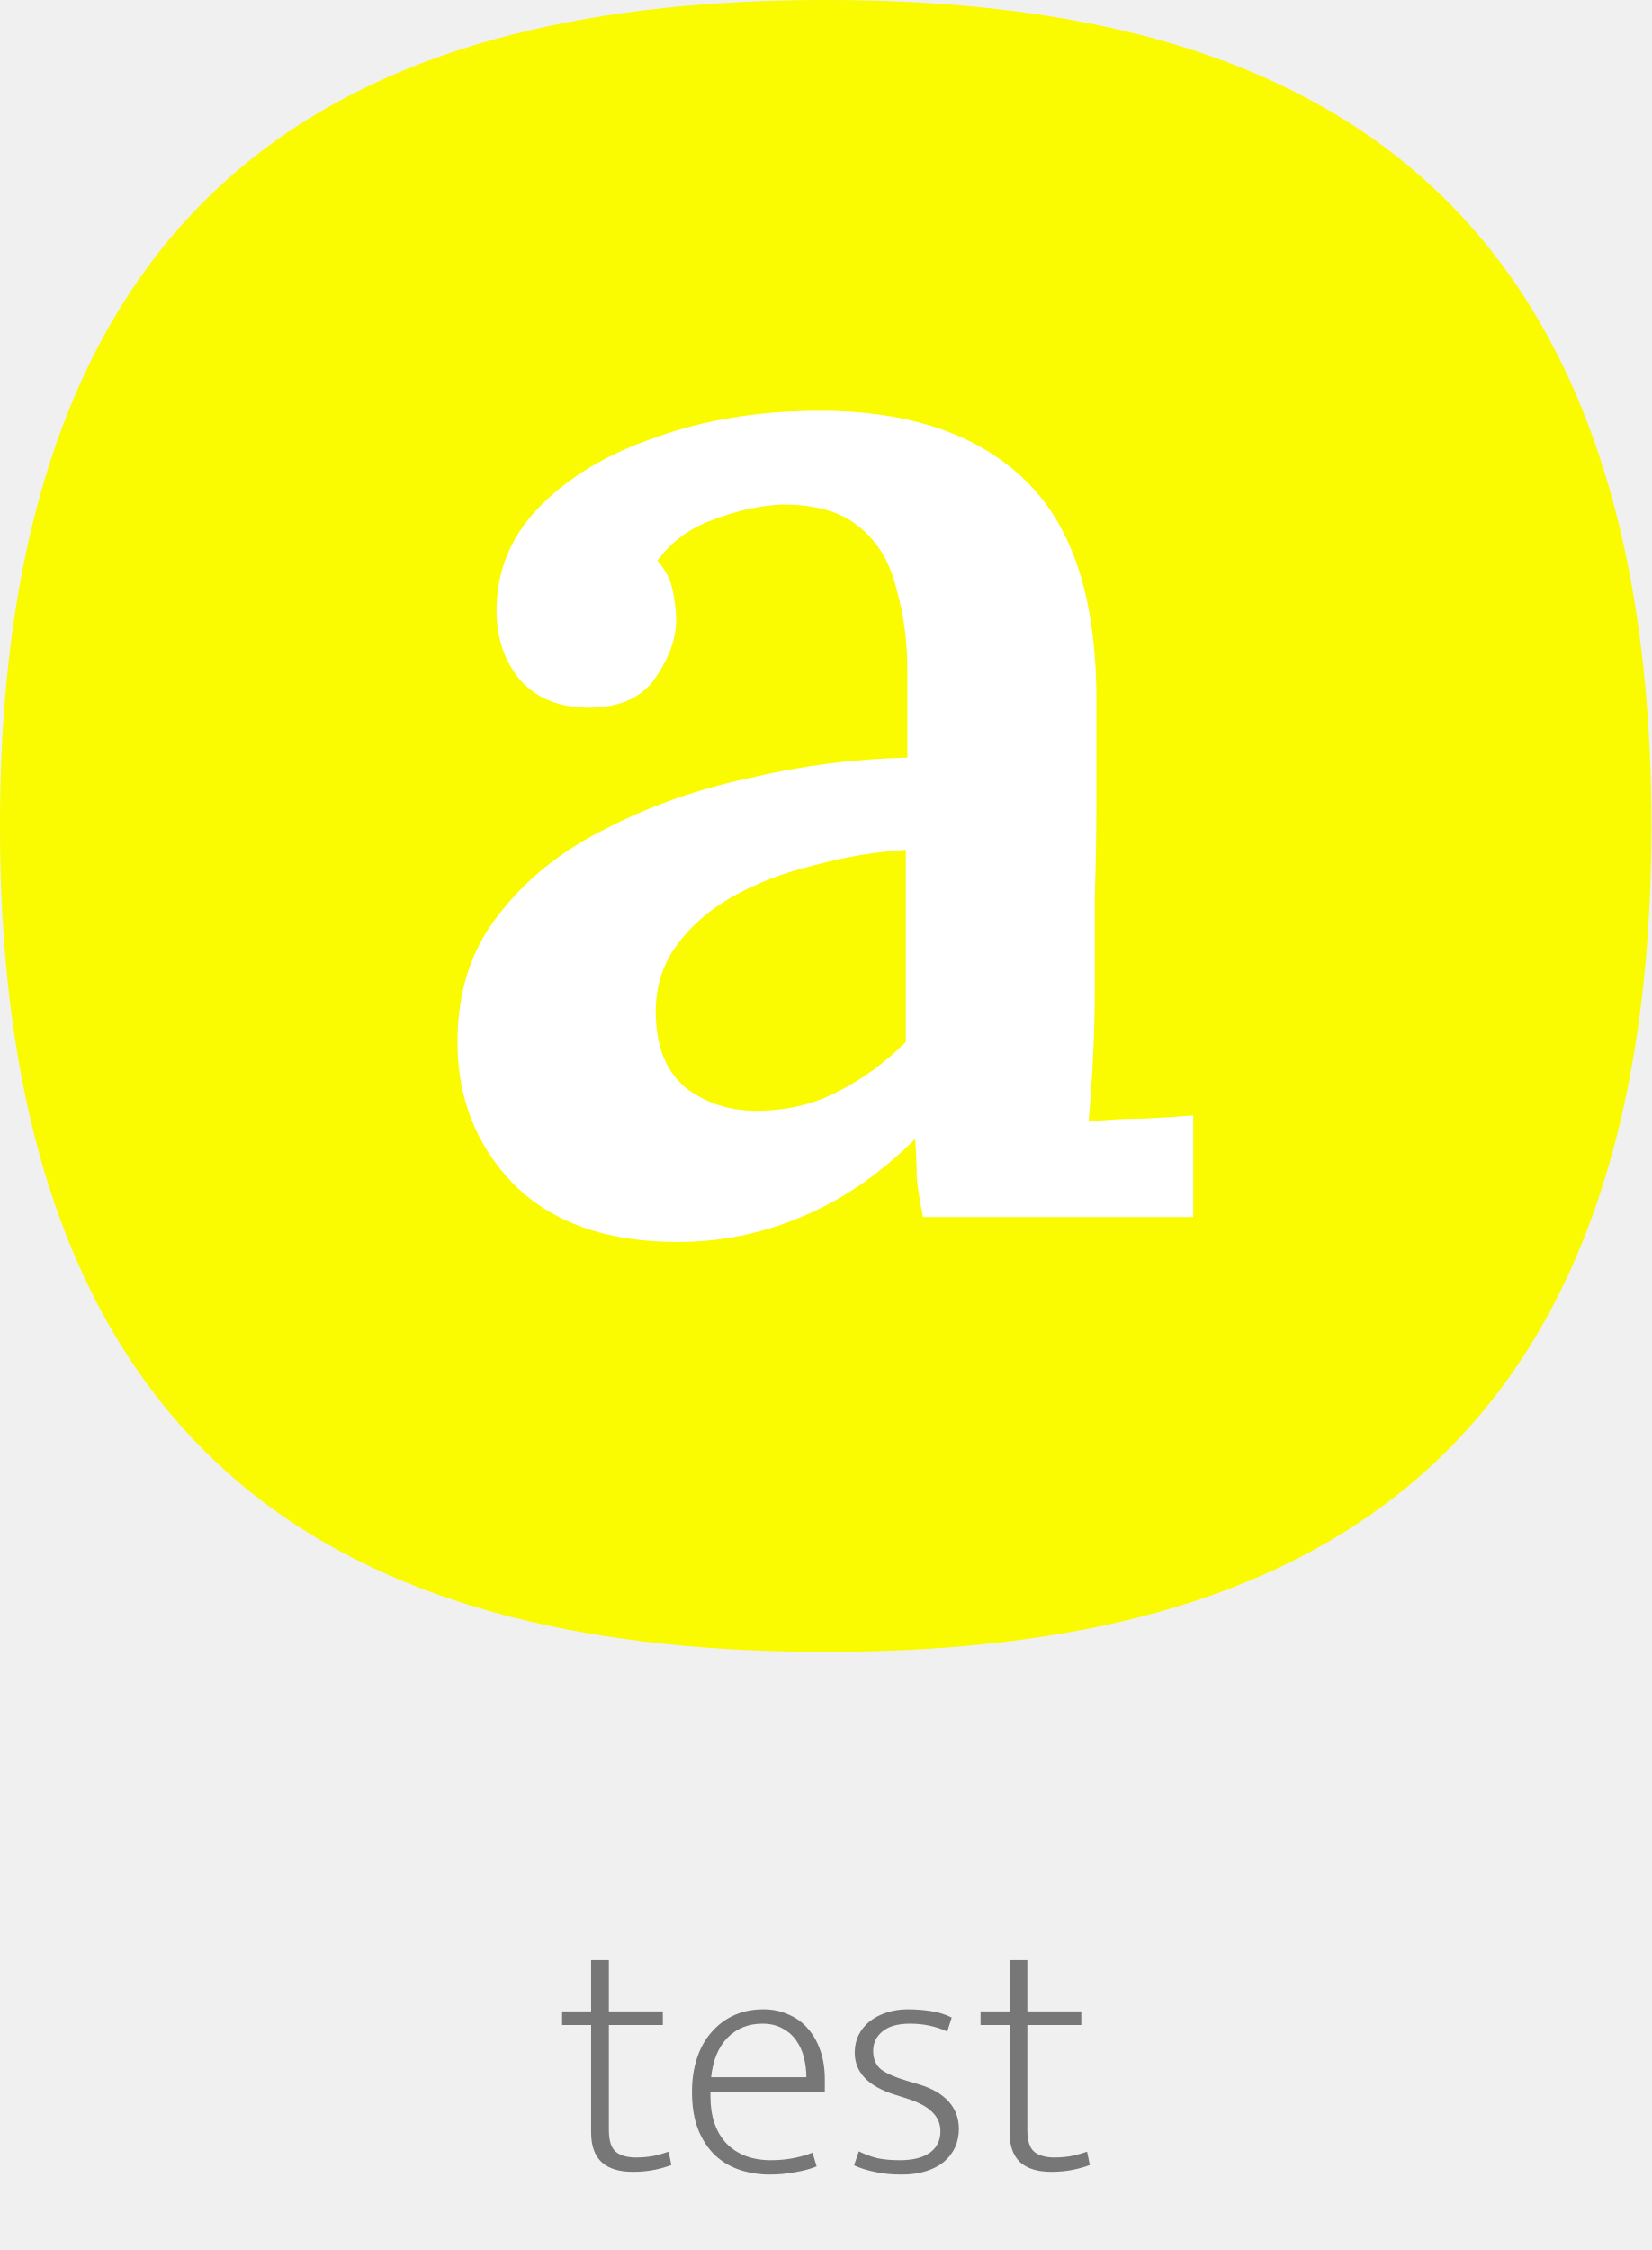
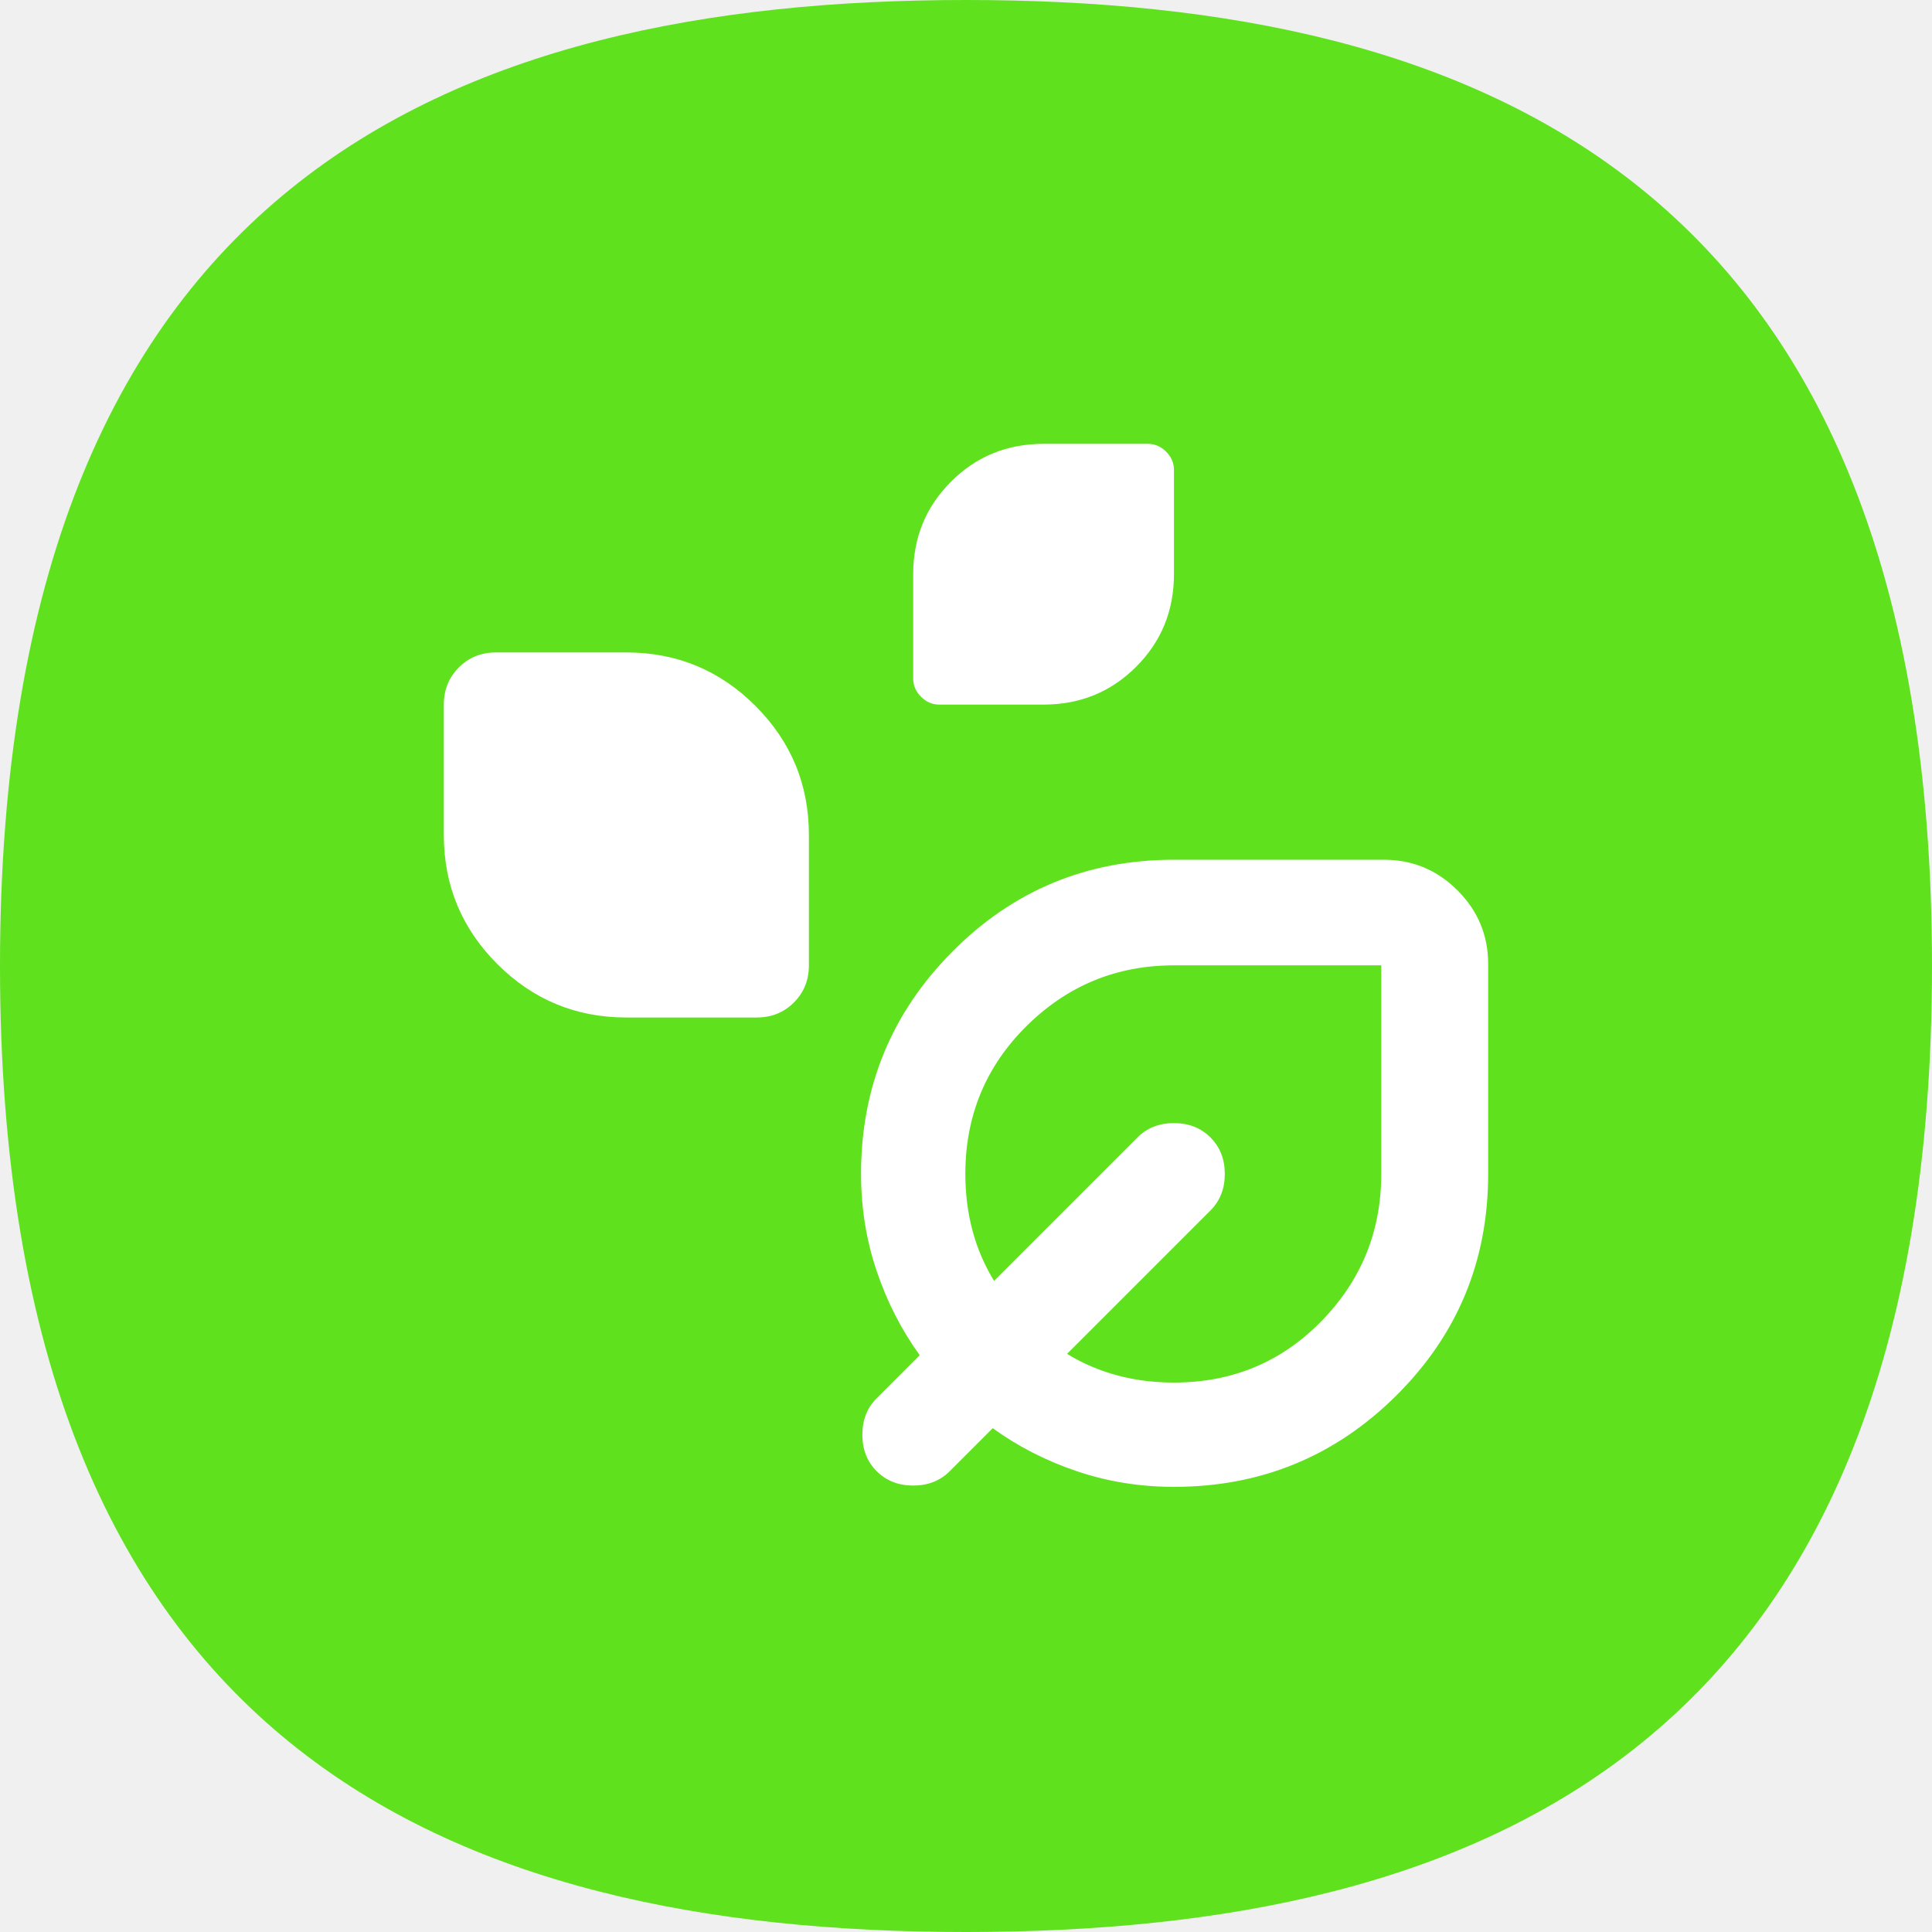
- <svg xmlns="http://www.w3.org/2000/svg" height="140" viewBox="0 0 740 1008" fill="none">
-   <path d="M297.02 907.21H272.846V954.334C272.846 959.128 273.917 962.392 276.059 964.126C278.201 965.758 281.159 966.574 284.933 966.574C287.891 966.574 290.645 966.319 293.195 965.809C295.745 965.197 297.887 964.585 299.621 963.973L300.845 969.94C298.805 970.756 296.306 971.47 293.348 972.082C290.39 972.694 287.126 973 283.556 973C277.436 973 272.795 971.572 269.633 968.716C266.471 965.758 264.89 961.321 264.89 955.405V907.21H251.885V901.09H264.89V878.14H272.846V901.09H297.02V907.21ZM369.603 937.045H318.348V939.187C318.348 948.163 320.745 955.201 325.539 960.301C330.435 965.299 337.065 967.798 345.429 967.798C352.059 967.798 358.281 966.676 364.095 964.432L365.931 970.552C363.279 971.674 360.066 972.541 356.292 973.153C352.62 973.867 348.846 974.224 344.97 974.224C340.176 974.224 335.637 973.51 331.353 972.082C327.171 970.654 323.499 968.461 320.337 965.503C317.175 962.443 314.676 958.618 312.84 954.028C311.004 949.336 310.086 943.726 310.086 937.198C310.086 931.588 310.851 926.488 312.381 921.898C313.911 917.308 316.104 913.432 318.96 910.27C321.816 907.006 325.182 904.507 329.058 902.773C332.934 901.039 337.269 900.172 342.063 900.172C346.143 900.172 349.866 900.937 353.232 902.467C356.7 903.895 359.607 905.986 361.953 908.74C364.401 911.494 366.288 914.809 367.614 918.685C368.94 922.561 369.603 926.845 369.603 931.537V937.045ZM361.341 930.619C361.341 927.661 360.984 924.754 360.27 921.898C359.556 918.94 358.383 916.339 356.751 914.095C355.221 911.851 353.181 910.066 350.631 908.74C348.183 907.312 345.174 906.598 341.604 906.598C335.382 906.598 330.18 908.689 325.998 912.871C321.918 917.053 319.47 922.969 318.654 930.619H361.341ZM424.478 910.117C419.378 907.771 413.819 906.598 407.801 906.598C402.293 906.598 398.162 907.771 395.408 910.117C392.654 912.361 391.277 915.268 391.277 918.838C391.277 922.408 392.45 925.162 394.796 927.1C397.142 928.936 401.273 930.721 407.189 932.455L411.779 933.832C417.593 935.566 422.03 938.116 425.09 941.482C428.15 944.848 429.68 948.979 429.68 953.875C429.68 956.731 429.119 959.434 427.997 961.984C426.875 964.432 425.243 966.574 423.101 968.41C420.959 970.246 418.256 971.674 414.992 972.694C411.83 973.714 408.158 974.224 403.976 974.224C399.386 974.224 395.357 973.816 391.889 973C388.421 972.286 385.361 971.317 382.709 970.093L384.851 963.82C387.503 965.146 390.257 966.166 393.113 966.88C395.969 967.492 399.335 967.798 403.211 967.798C409.025 967.798 413.513 966.676 416.675 964.432C419.837 962.188 421.418 958.975 421.418 954.793C421.418 951.529 420.245 948.724 417.899 946.378C415.655 943.93 411.626 941.788 405.812 939.952L400.916 938.422C388.982 934.648 383.015 928.375 383.015 919.603C383.015 916.747 383.576 914.146 384.698 911.8C385.922 909.352 387.554 907.312 389.594 905.68C391.736 903.946 394.235 902.62 397.091 901.702C400.049 900.682 403.313 900.172 406.883 900.172C410.147 900.172 413.513 900.427 416.981 900.937C420.449 901.447 423.611 902.416 426.467 903.844L424.478 910.117ZM484.535 907.21H460.361V954.334C460.361 959.128 461.432 962.392 463.574 964.126C465.716 965.758 468.674 966.574 472.448 966.574C475.406 966.574 478.16 966.319 480.71 965.809C483.26 965.197 485.402 964.585 487.136 963.973L488.36 969.94C486.32 970.756 483.821 971.47 480.863 972.082C477.905 972.694 474.641 973 471.071 973C464.951 973 460.31 971.572 457.148 968.716C453.986 965.758 452.405 961.321 452.405 955.405V907.21H439.4V901.09H452.405V878.14H460.361V901.09H484.535V907.21Z" fill="#777" />
-   <path d="M0 370C0 70 173 0 370 0C567 0 740 70 740 370C740 670 567 740 370 740C173 740 0 670 0 370Z" fill="#FAFA00" />
-   <path d="M413.6 545.2C412.2 538.2 411.267 532.367 410.8 527.7C410.8 522.567 410.567 516.733 410.1 510.2C394.233 526.067 377.2 537.733 359 545.2C341.267 552.667 322.833 556.4 303.7 556.4C271.967 556.4 247.467 547.767 230.2 530.5C213.4 513.233 205 492 205 466.8C205 444.4 211.067 425.5 223.2 410.1C235.333 394.233 251.2 381.4 270.8 371.6C290.4 361.333 312.1 353.633 335.9 348.5C359.7 342.9 383.267 339.867 406.6 339.4V300.9C406.6 287.367 404.967 275 401.7 263.8C398.9 252.133 393.533 243.033 385.6 236.5C377.667 229.5 366 226 350.6 226C340.333 226.467 329.833 228.8 319.1 233C308.833 236.733 300.667 242.8 294.6 251.2C298.333 255.4 300.667 260.067 301.6 265.2C302.533 269.867 303 274.067 303 277.8C303 286.2 299.733 295.067 293.2 304.4C286.667 313.267 276.167 317.467 261.7 317C249.1 316.533 239.3 312.1 232.3 303.7C225.767 295.3 222.5 285.267 222.5 273.6C222.5 255.867 228.8 240.467 241.4 227.4C254.467 213.867 271.967 203.367 293.9 195.9C315.833 187.967 340.333 184 367.4 184C407.533 184 438.333 194.5 459.8 215.5C481.267 236.5 491.767 270.1 491.3 316.3C491.3 332.633 491.3 347.567 491.3 361.1C491.3 374.167 491.067 387.467 490.6 401C490.6 414.067 490.6 428.767 490.6 445.1C490.6 452.1 490.367 460.967 489.9 471.7C489.433 481.967 488.733 492.233 487.8 502.5C496.2 501.567 504.6 501.1 513 501.1C521.867 500.633 529.1 500.167 534.7 499.7V545.2H413.6ZM405.9 380.7C391.9 381.633 378.133 383.967 364.6 387.7C351.067 390.967 338.933 395.633 328.2 401.7C317.467 407.767 308.833 415.467 302.3 424.8C296.233 433.667 293.433 443.933 293.9 455.6C294.367 470.067 299.033 480.8 307.9 487.8C316.767 494.333 327.033 497.6 338.7 497.6C352.233 497.6 364.367 494.8 375.1 489.2C386.3 483.6 396.567 476.133 405.9 466.8C405.9 462.133 405.9 457.233 405.9 452.1C405.9 446.967 405.9 441.833 405.9 436.7C405.9 430.167 405.9 422 405.9 412.2C405.9 402.4 405.9 391.9 405.9 380.7Z" fill="white" />
+ <svg xmlns="http://www.w3.org/2000/svg" width="100" height="100" viewBox="0 0 740 740" fill="#5FE11E">
+   <path d="M0 370C0 70 173 0 370 0C567 0 740 70 740 370C740 670 567 740 370 740C173 740 0 670 0 370Z" />
+   <path d="M359.763 269.875C357.099 269.875 354.769 268.876 352.772 266.879C350.774 264.881 349.775 262.551 349.775 259.888V219.938C349.775 205.955 354.603 194.137 364.257 184.482C373.912 174.827 385.73 170 399.713 170H439.663C442.326 170 444.657 170.999 446.654 172.996C448.652 174.994 449.65 177.324 449.65 179.988V219.938C449.65 233.92 444.823 245.739 435.169 255.393C425.514 265.048 413.695 269.875 399.713 269.875H359.763ZM239.913 389.725C220.603 389.725 204.124 382.901 190.474 369.251C176.825 355.601 170 339.122 170 319.813V269.875C170 264.216 171.914 259.471 175.743 255.643C179.571 251.814 184.315 249.9 189.975 249.9H239.913C259.222 249.9 275.701 256.725 289.351 270.375C303 284.024 309.825 300.504 309.825 319.813V369.75C309.825 375.41 307.911 380.154 304.082 383.983C300.254 387.811 295.51 389.725 289.85 389.725H239.913ZM449.65 569.501C436.667 569.501 424.265 567.503 412.447 563.508C400.628 559.513 389.892 554.02 380.237 547.029L363.758 563.508C360.096 567.17 355.435 569.001 349.775 569.001C344.116 569.001 339.455 567.17 335.793 563.508C332.131 559.846 330.3 555.185 330.3 549.526C330.3 543.866 332.131 539.205 335.793 535.543L352.272 519.064C345.281 509.409 339.788 498.672 335.793 486.854C331.798 475.035 329.8 462.634 329.8 449.65C329.8 416.359 341.452 387.978 364.757 364.507C388.061 341.036 416.359 329.301 449.65 329.301H530.05C541.036 329.301 550.441 333.213 558.265 341.036C566.088 348.86 570 358.265 570 369.251V449.65C570 482.942 558.265 511.24 534.794 534.544C511.323 557.849 482.942 569.501 449.65 569.501ZM449.65 529.551C471.956 529.551 490.766 521.727 506.08 506.08C521.394 490.433 529.051 471.623 529.051 449.65V369.75H449.65C427.678 369.75 408.868 377.491 393.221 392.971C377.574 408.452 369.75 427.345 369.75 449.65C369.75 457.308 370.666 464.548 372.497 471.373C374.328 478.198 377.074 484.607 380.737 490.599L435.668 435.668C439.33 432.006 443.991 430.175 449.65 430.175C455.31 430.175 459.971 432.006 463.633 435.668C467.295 439.33 469.126 443.991 469.126 449.65C469.126 455.31 467.295 459.971 463.633 463.633L408.702 518.564C414.694 522.226 421.103 524.973 427.928 526.804C434.752 528.635 441.993 529.551 449.65 529.551Z" fill="white" />
</svg>
